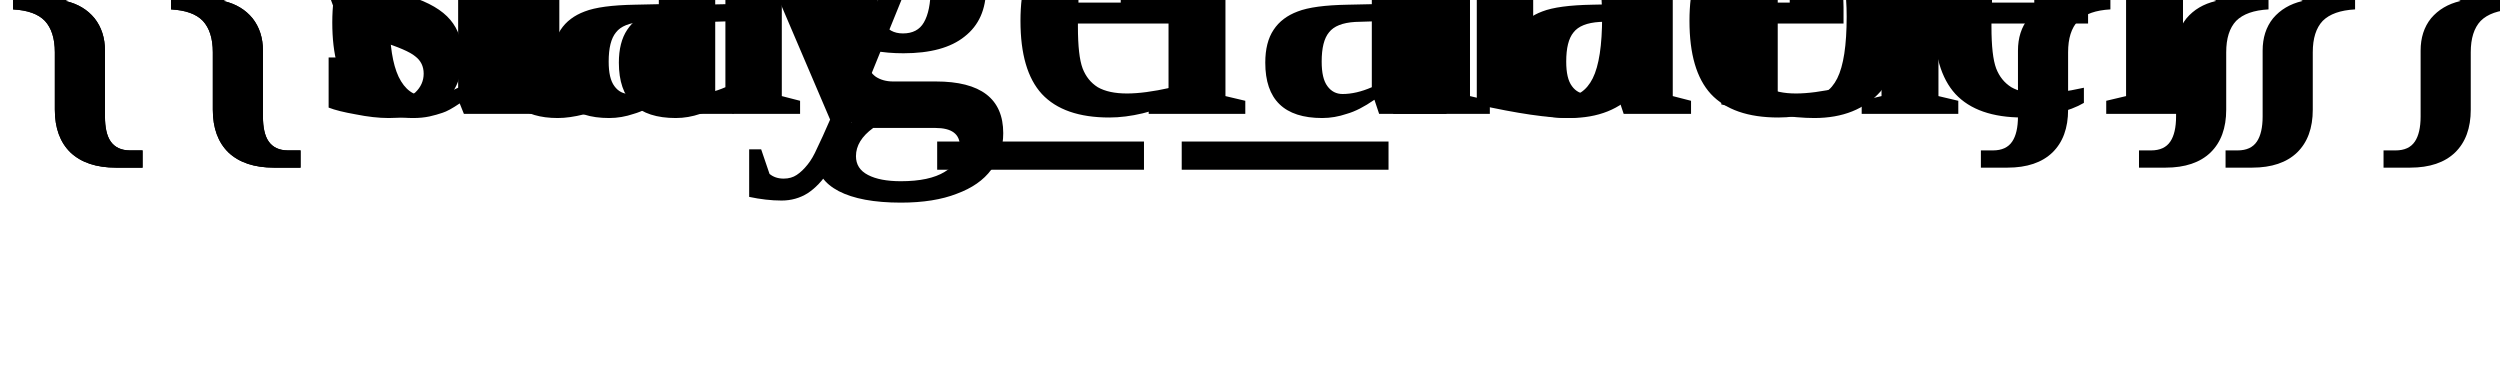
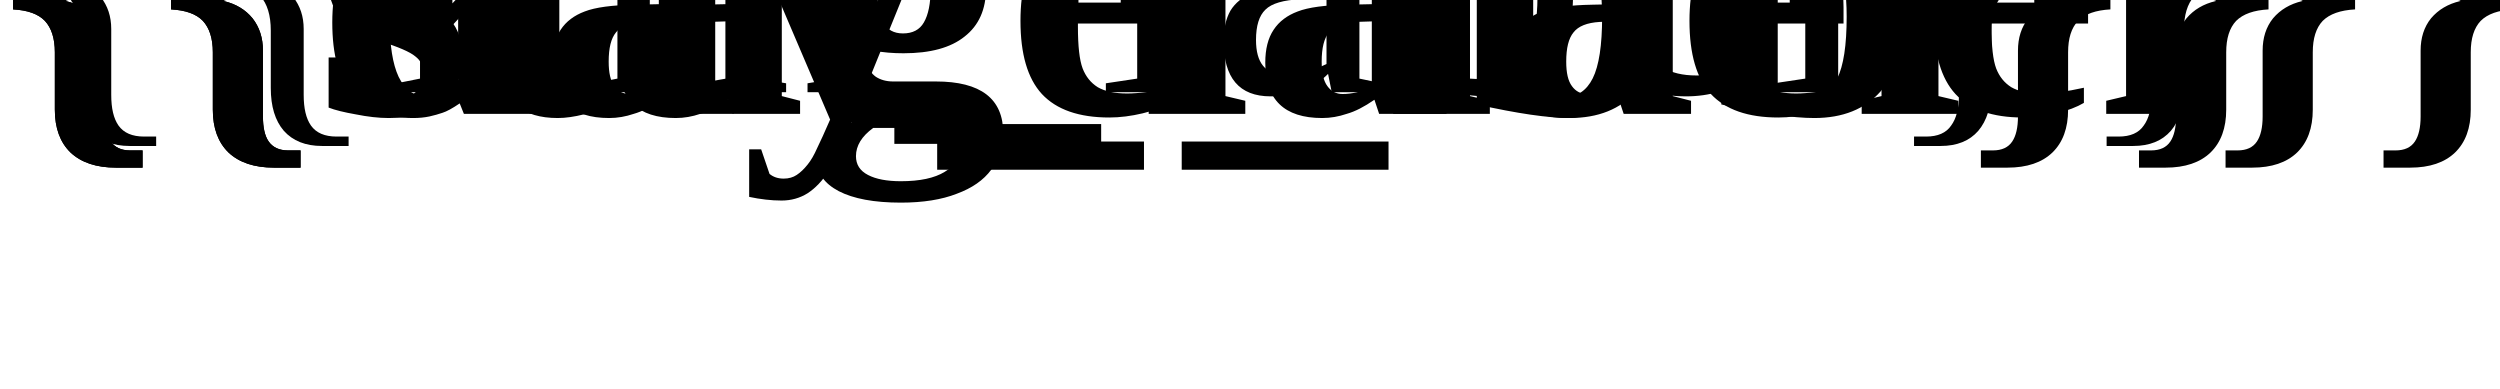
<svg xmlns="http://www.w3.org/2000/svg" width="{{width}}" height="{{height}}">
+   <rect x="{{box_x_pct}}%" y="{{box_y_pct}}%" width="{{box_w_pct}}%" height="{{box_h_pct}}%" rx="{{corner_radius}}" ry="{{corner_radius}}" fill="{{primary_color}}" fill-opacity="{{panel_opacity}}" />
  <text x="{{stage_day_x_pct}}%" y="{{stage_day_y_pct}}%" font-family="{{font_display}}" font-weight="800" font-size="{{stage_day_size}}" fill="{{stage_day_fill}}" letter-spacing="{{subtitle_tracking}}" text-anchor="start" dominant-baseline="middle">{{day_label}}</text>
  <text x="{{stage_route_x_pct}}%" y="{{stage_route_y_pct}}%" font-family="{{font_text}}" font-weight="600" font-size="{{stage_route_size}}" fill="{{stage_route_fill}}" text-anchor="start" dominant-baseline="middle">{{stage_label}}</text>
+   <text x="{{stage_km_x_pct}}%" y="{{stage_km_y_pct}}%" font-family="{{font_text}}" font-weight="500" font-size="{{stage_km_size}}" fill="{{stage_km_fill}}" text-anchor="start" dominant-baseline="middle">{{km_label}}</text>
</svg>
